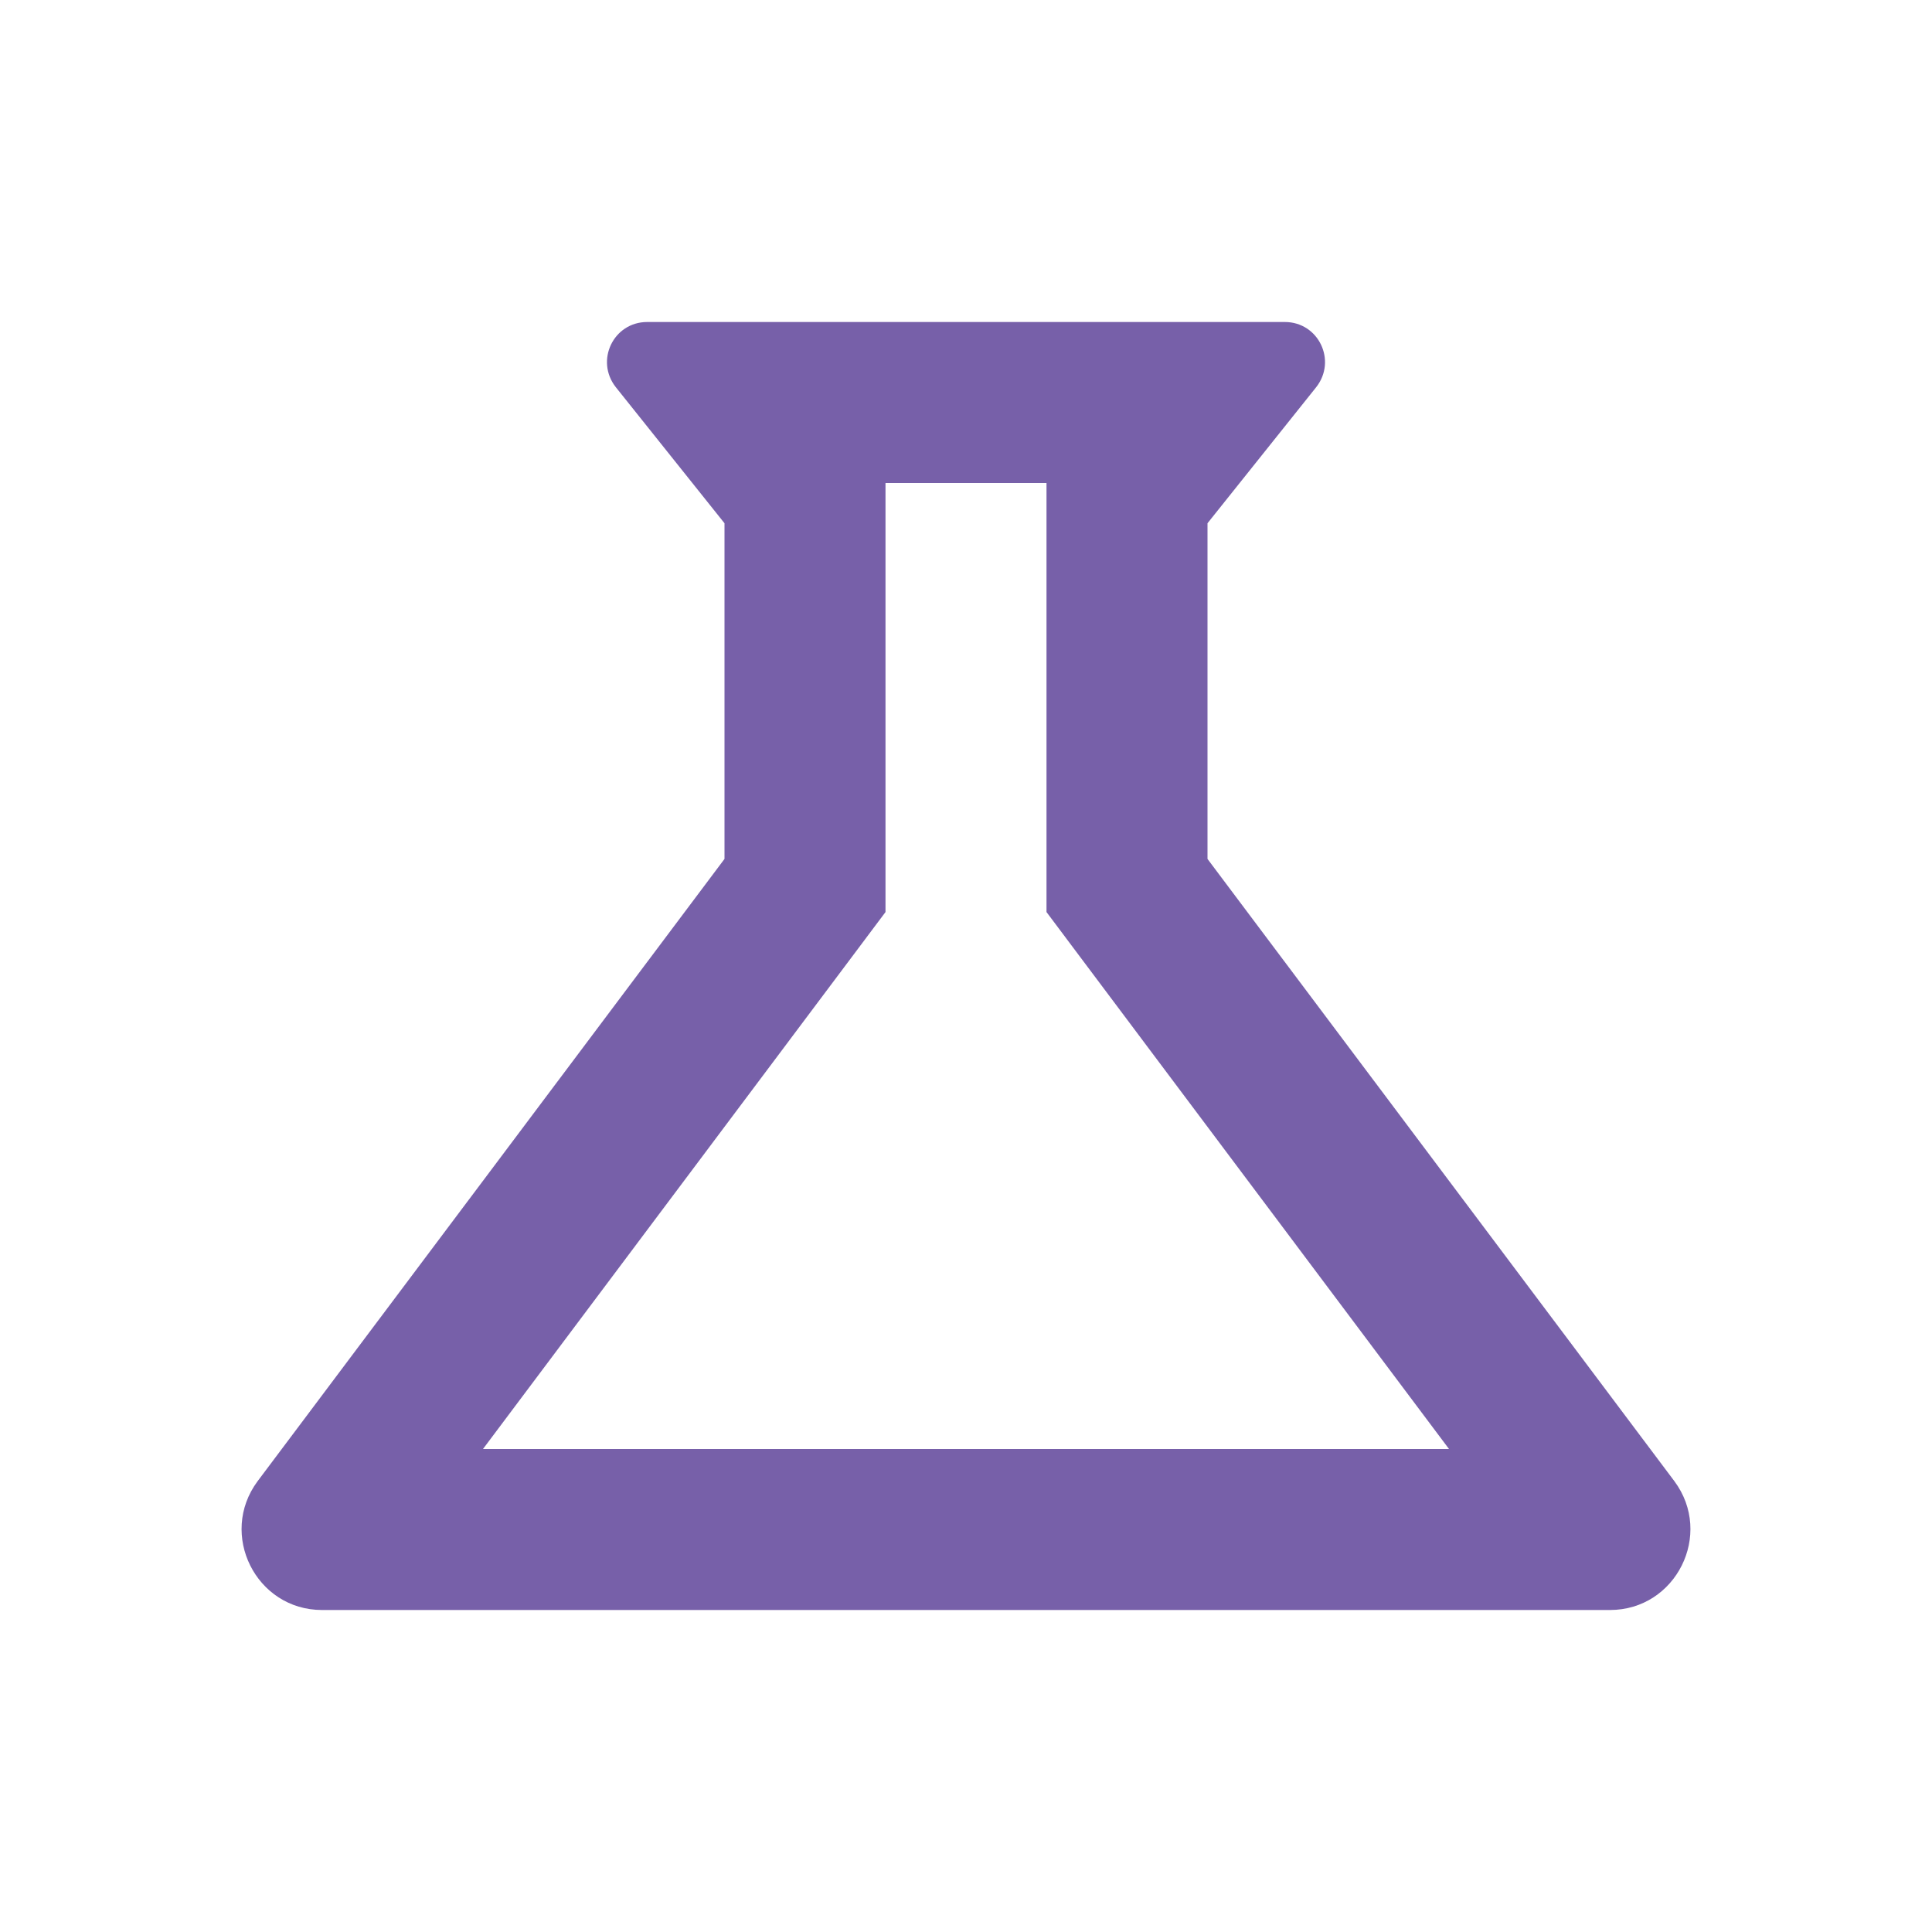
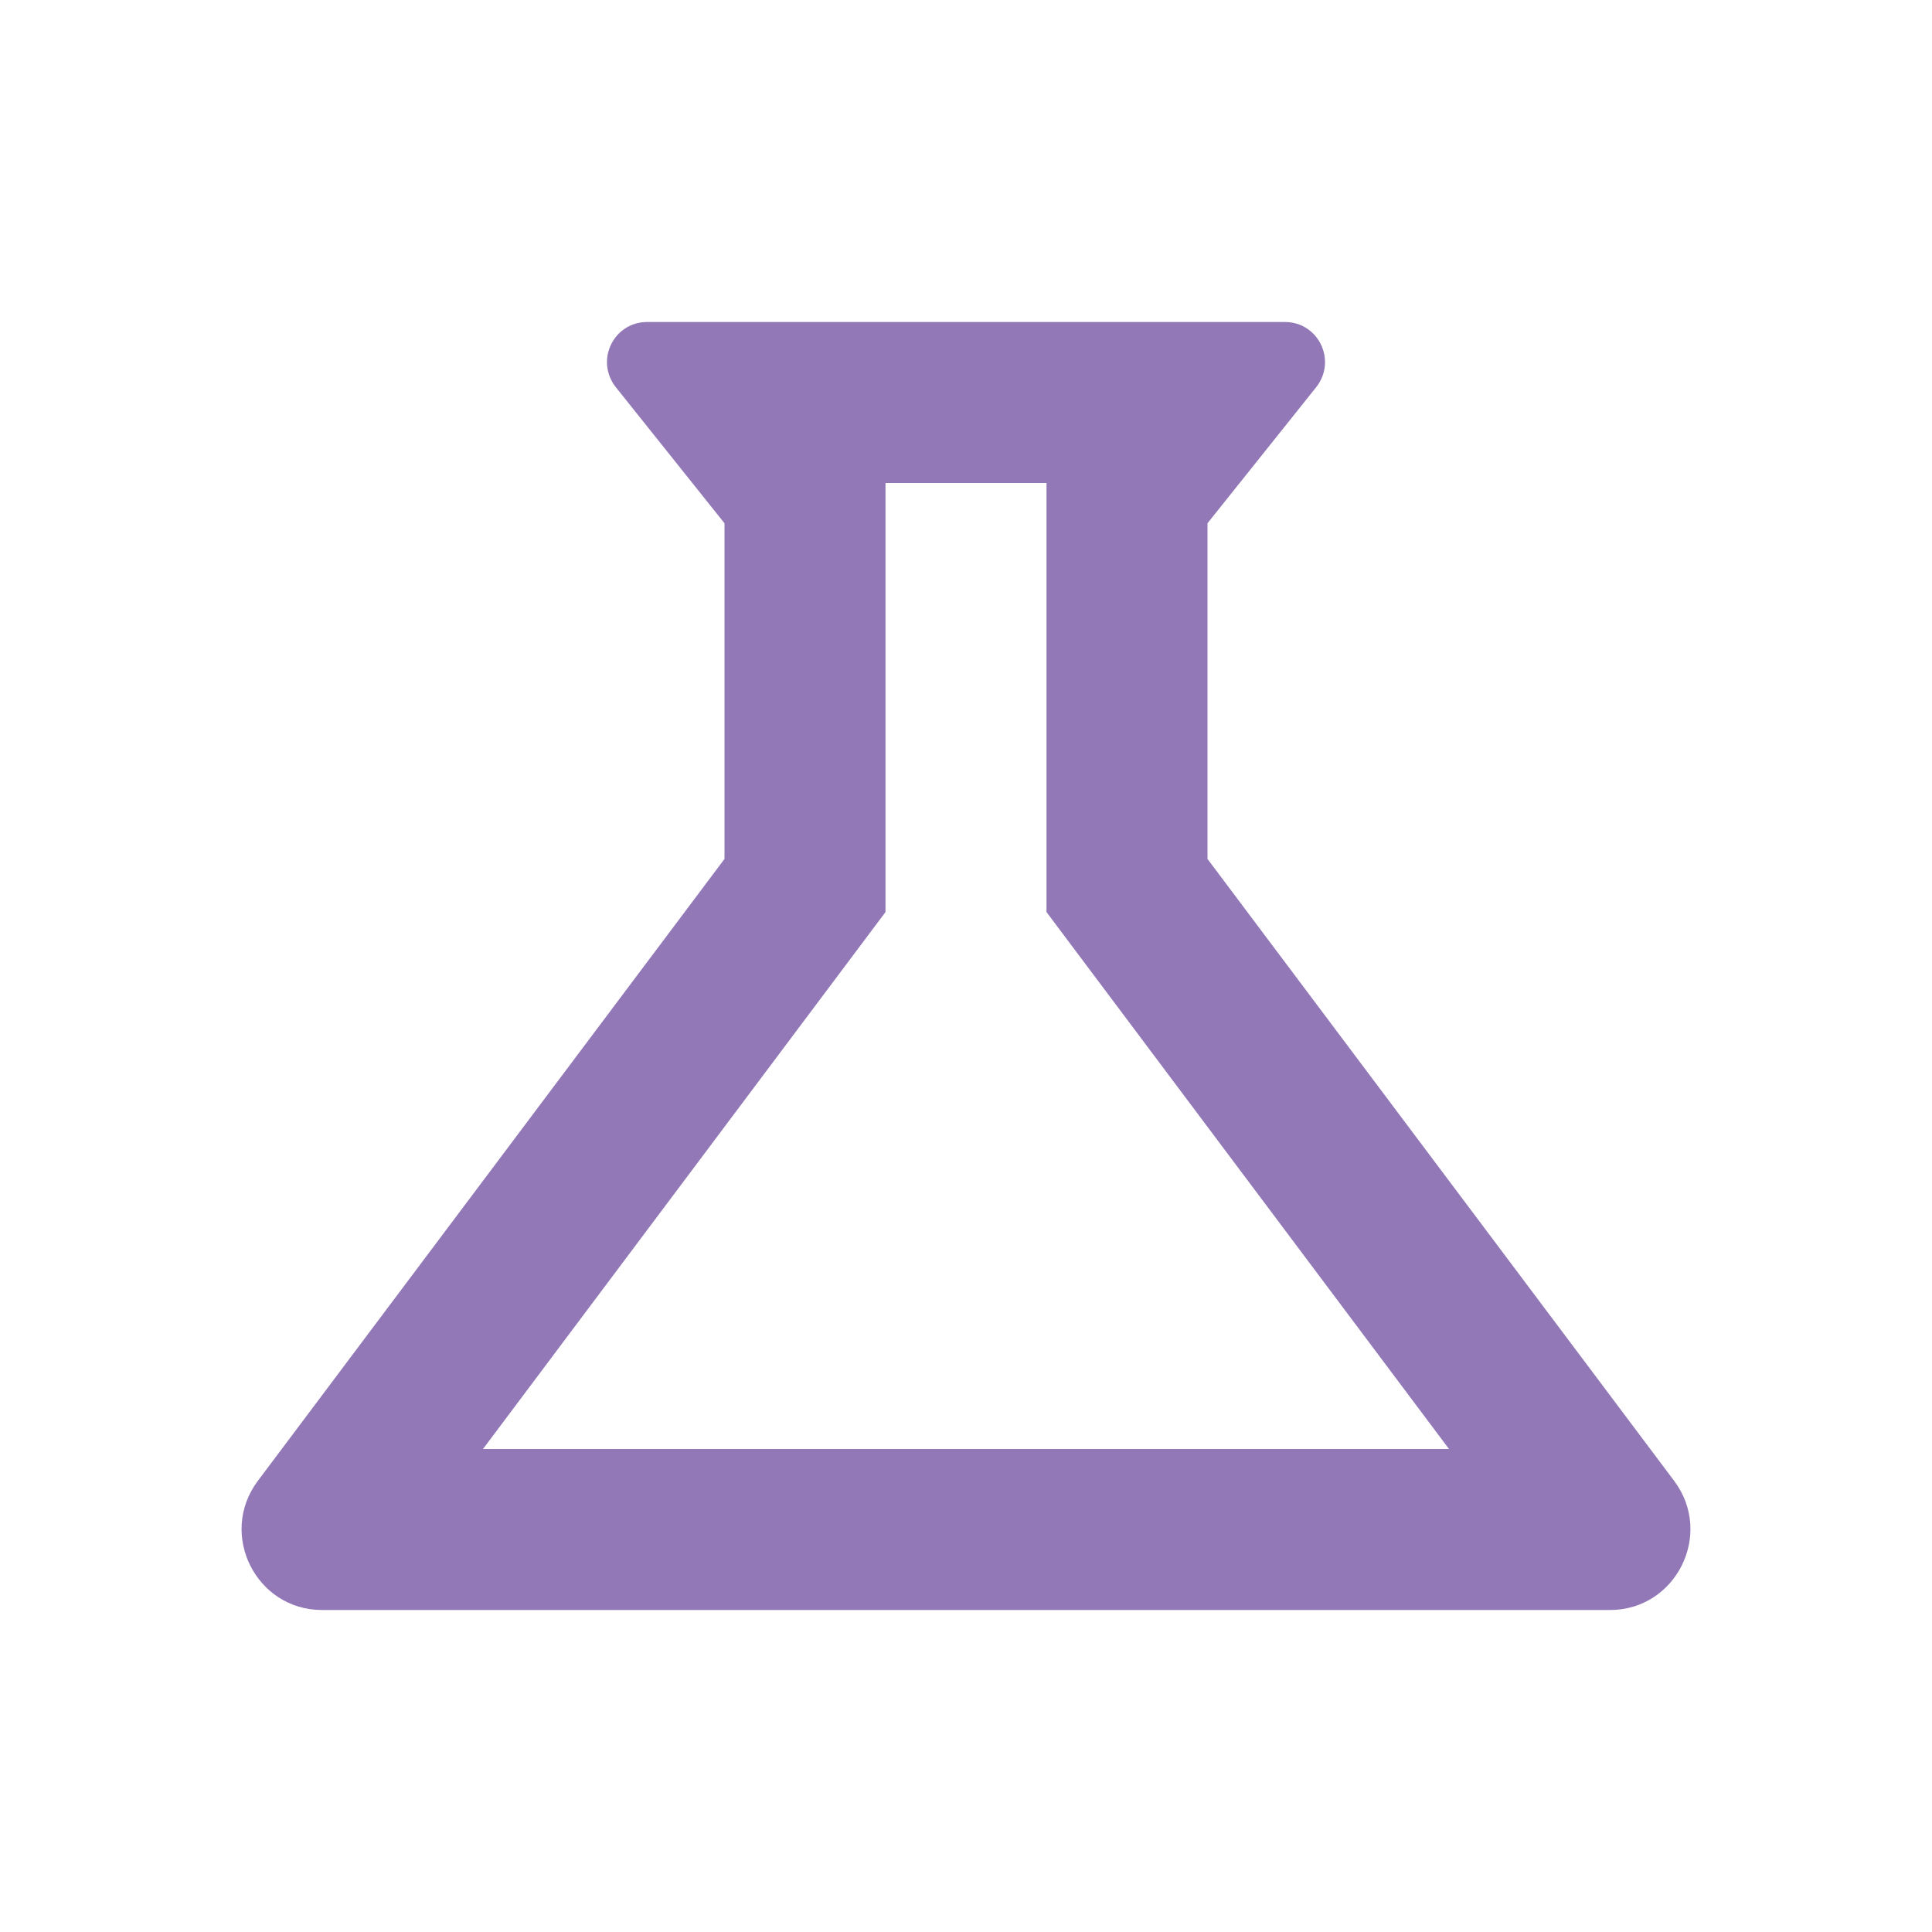
<svg xmlns="http://www.w3.org/2000/svg" width="24" height="24" viewBox="0 0 24 24">
-   <path fill="#7760A9" d="M13 11.33L18 18H6l5-6.67V6h2m2.96-2H8.04c-.42 0-.65.48-.39.81L9 6.5v4.17L3.2 18.4c-.49.66-.02 1.6.8 1.6h16c.82 0 1.29-.94.8-1.6L15 10.67V6.5l1.35-1.69c.26-.33.03-.81-.39-.81" />
+   <path fill="#9278B7" d="M13 11.33L18 18H6l5-6.67V6h2m2.96-2H8.04c-.42 0-.65.48-.39.81L9 6.5v4.17L3.2 18.4c-.49.66-.02 1.6.8 1.6h16c.82 0 1.29-.94.8-1.6L15 10.67V6.5l1.35-1.69c.26-.33.03-.81-.39-.81" />
</svg>
